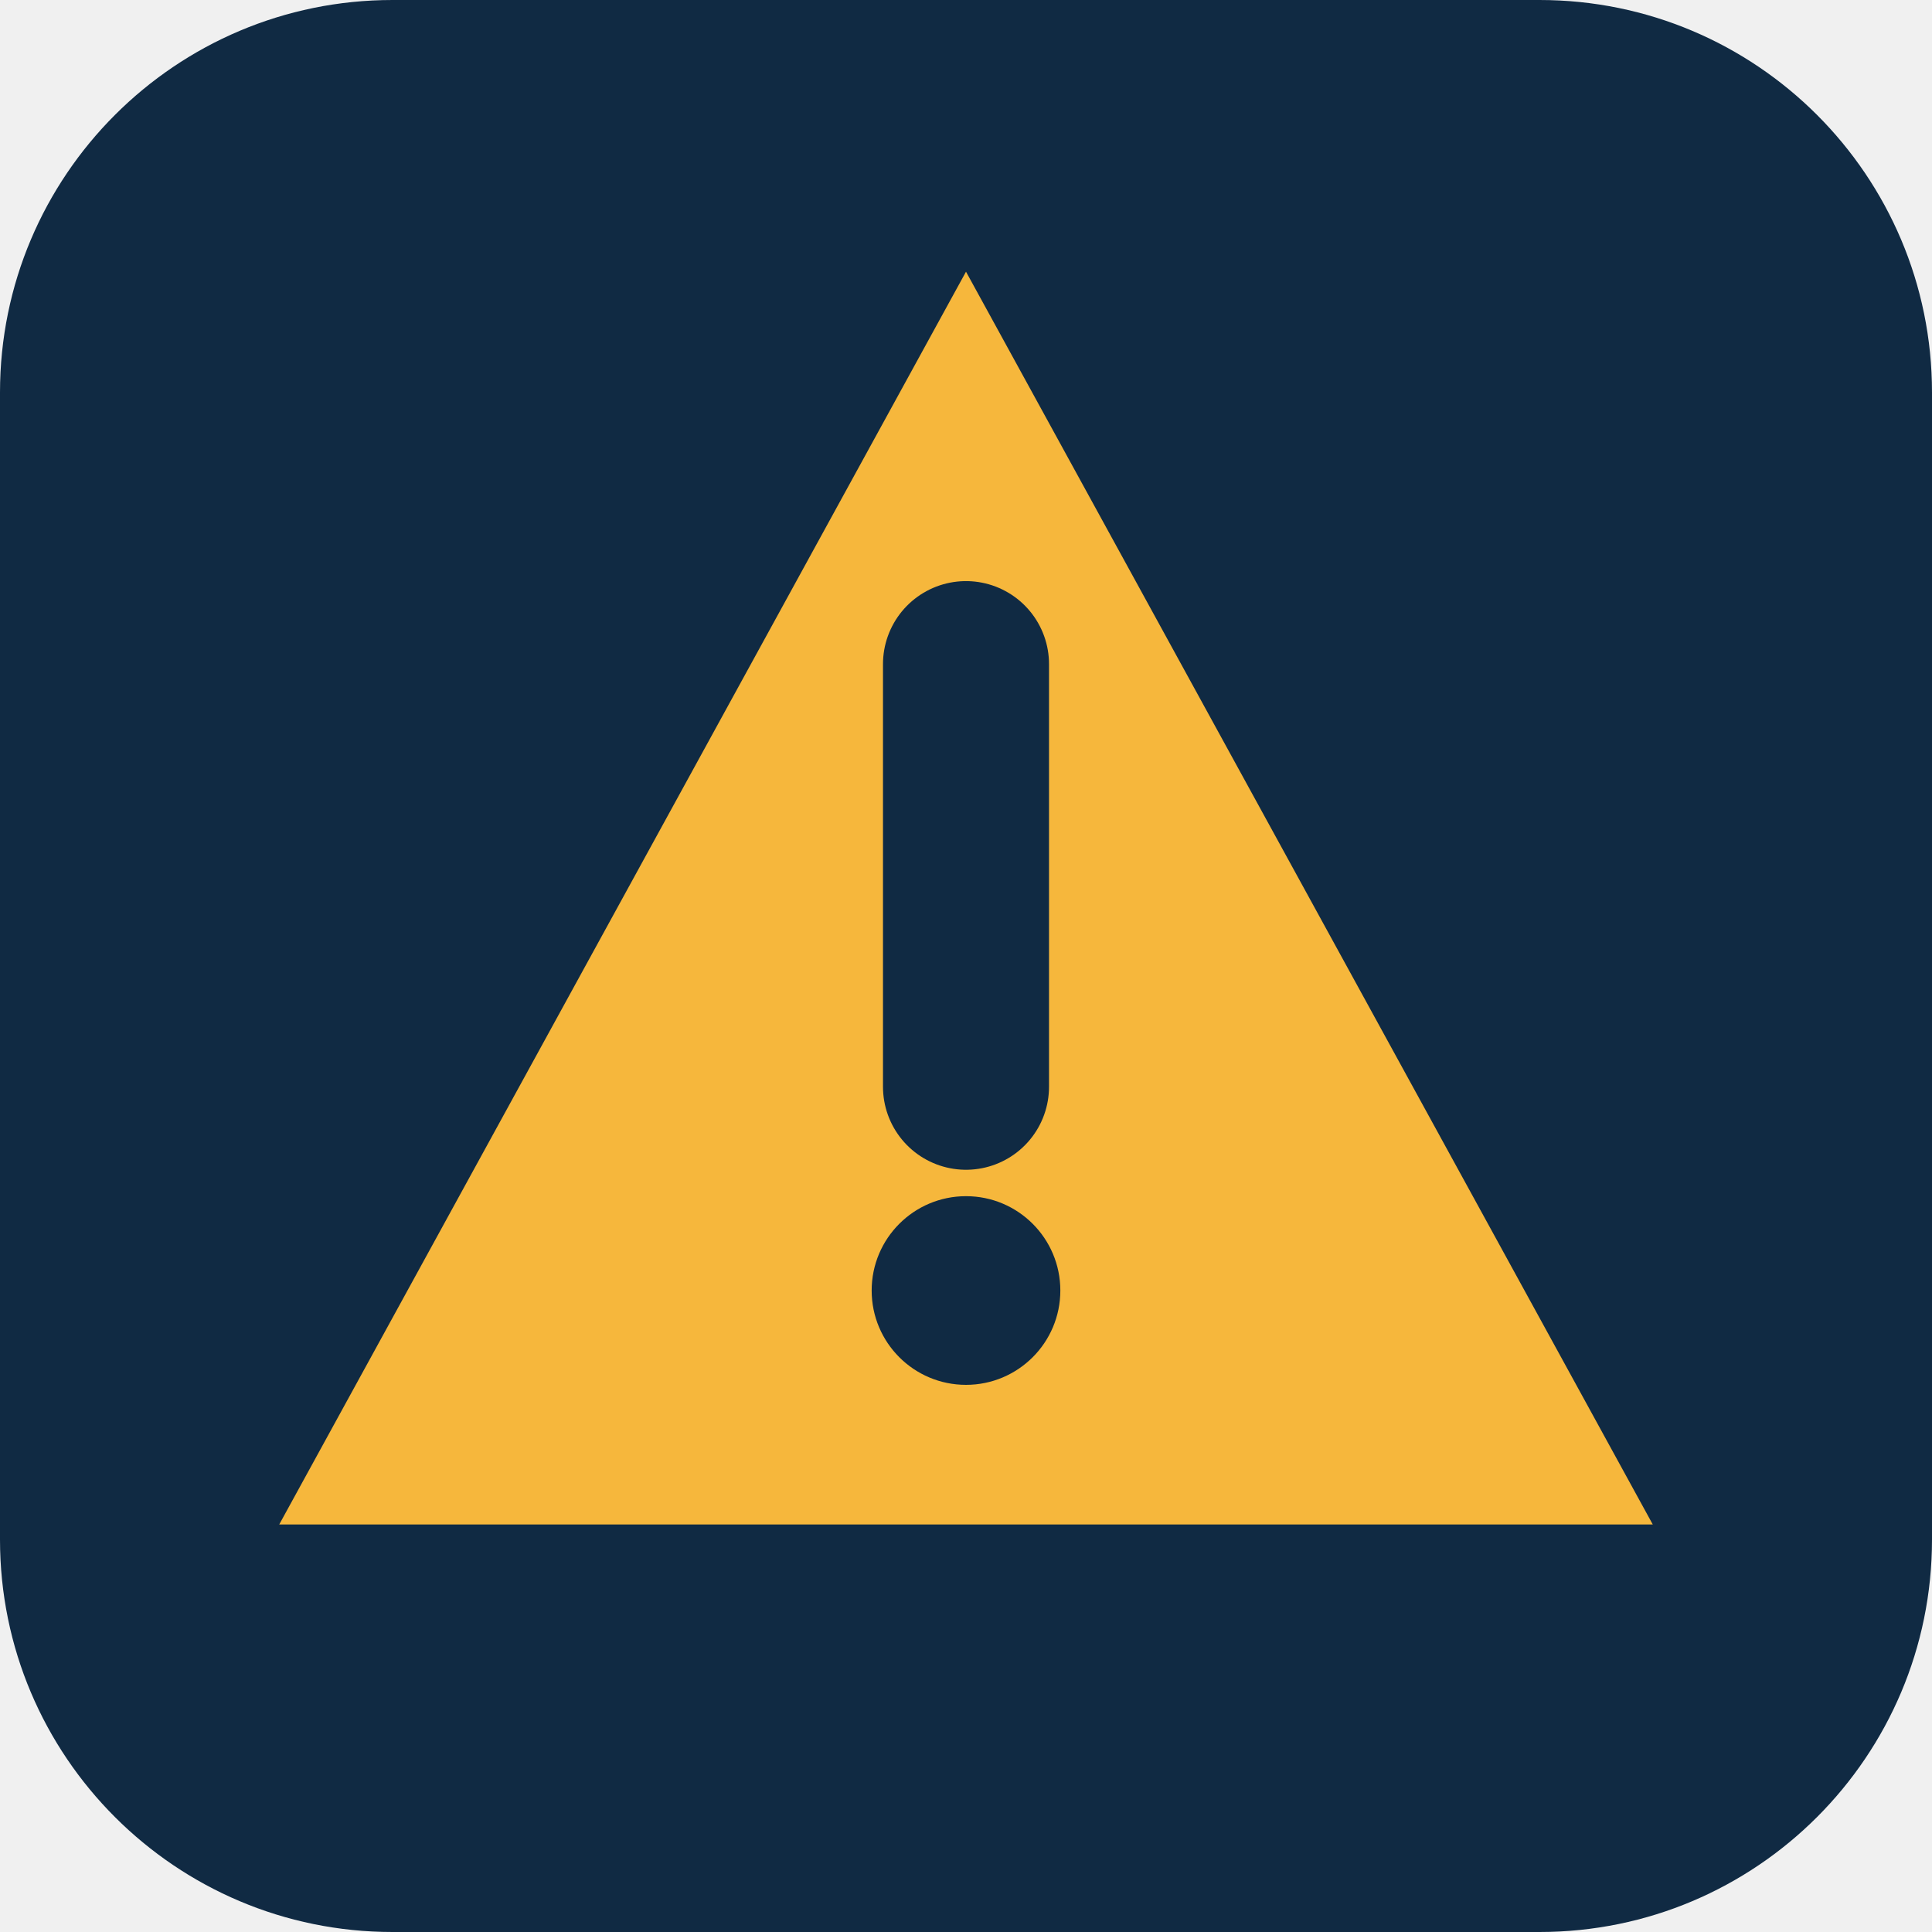
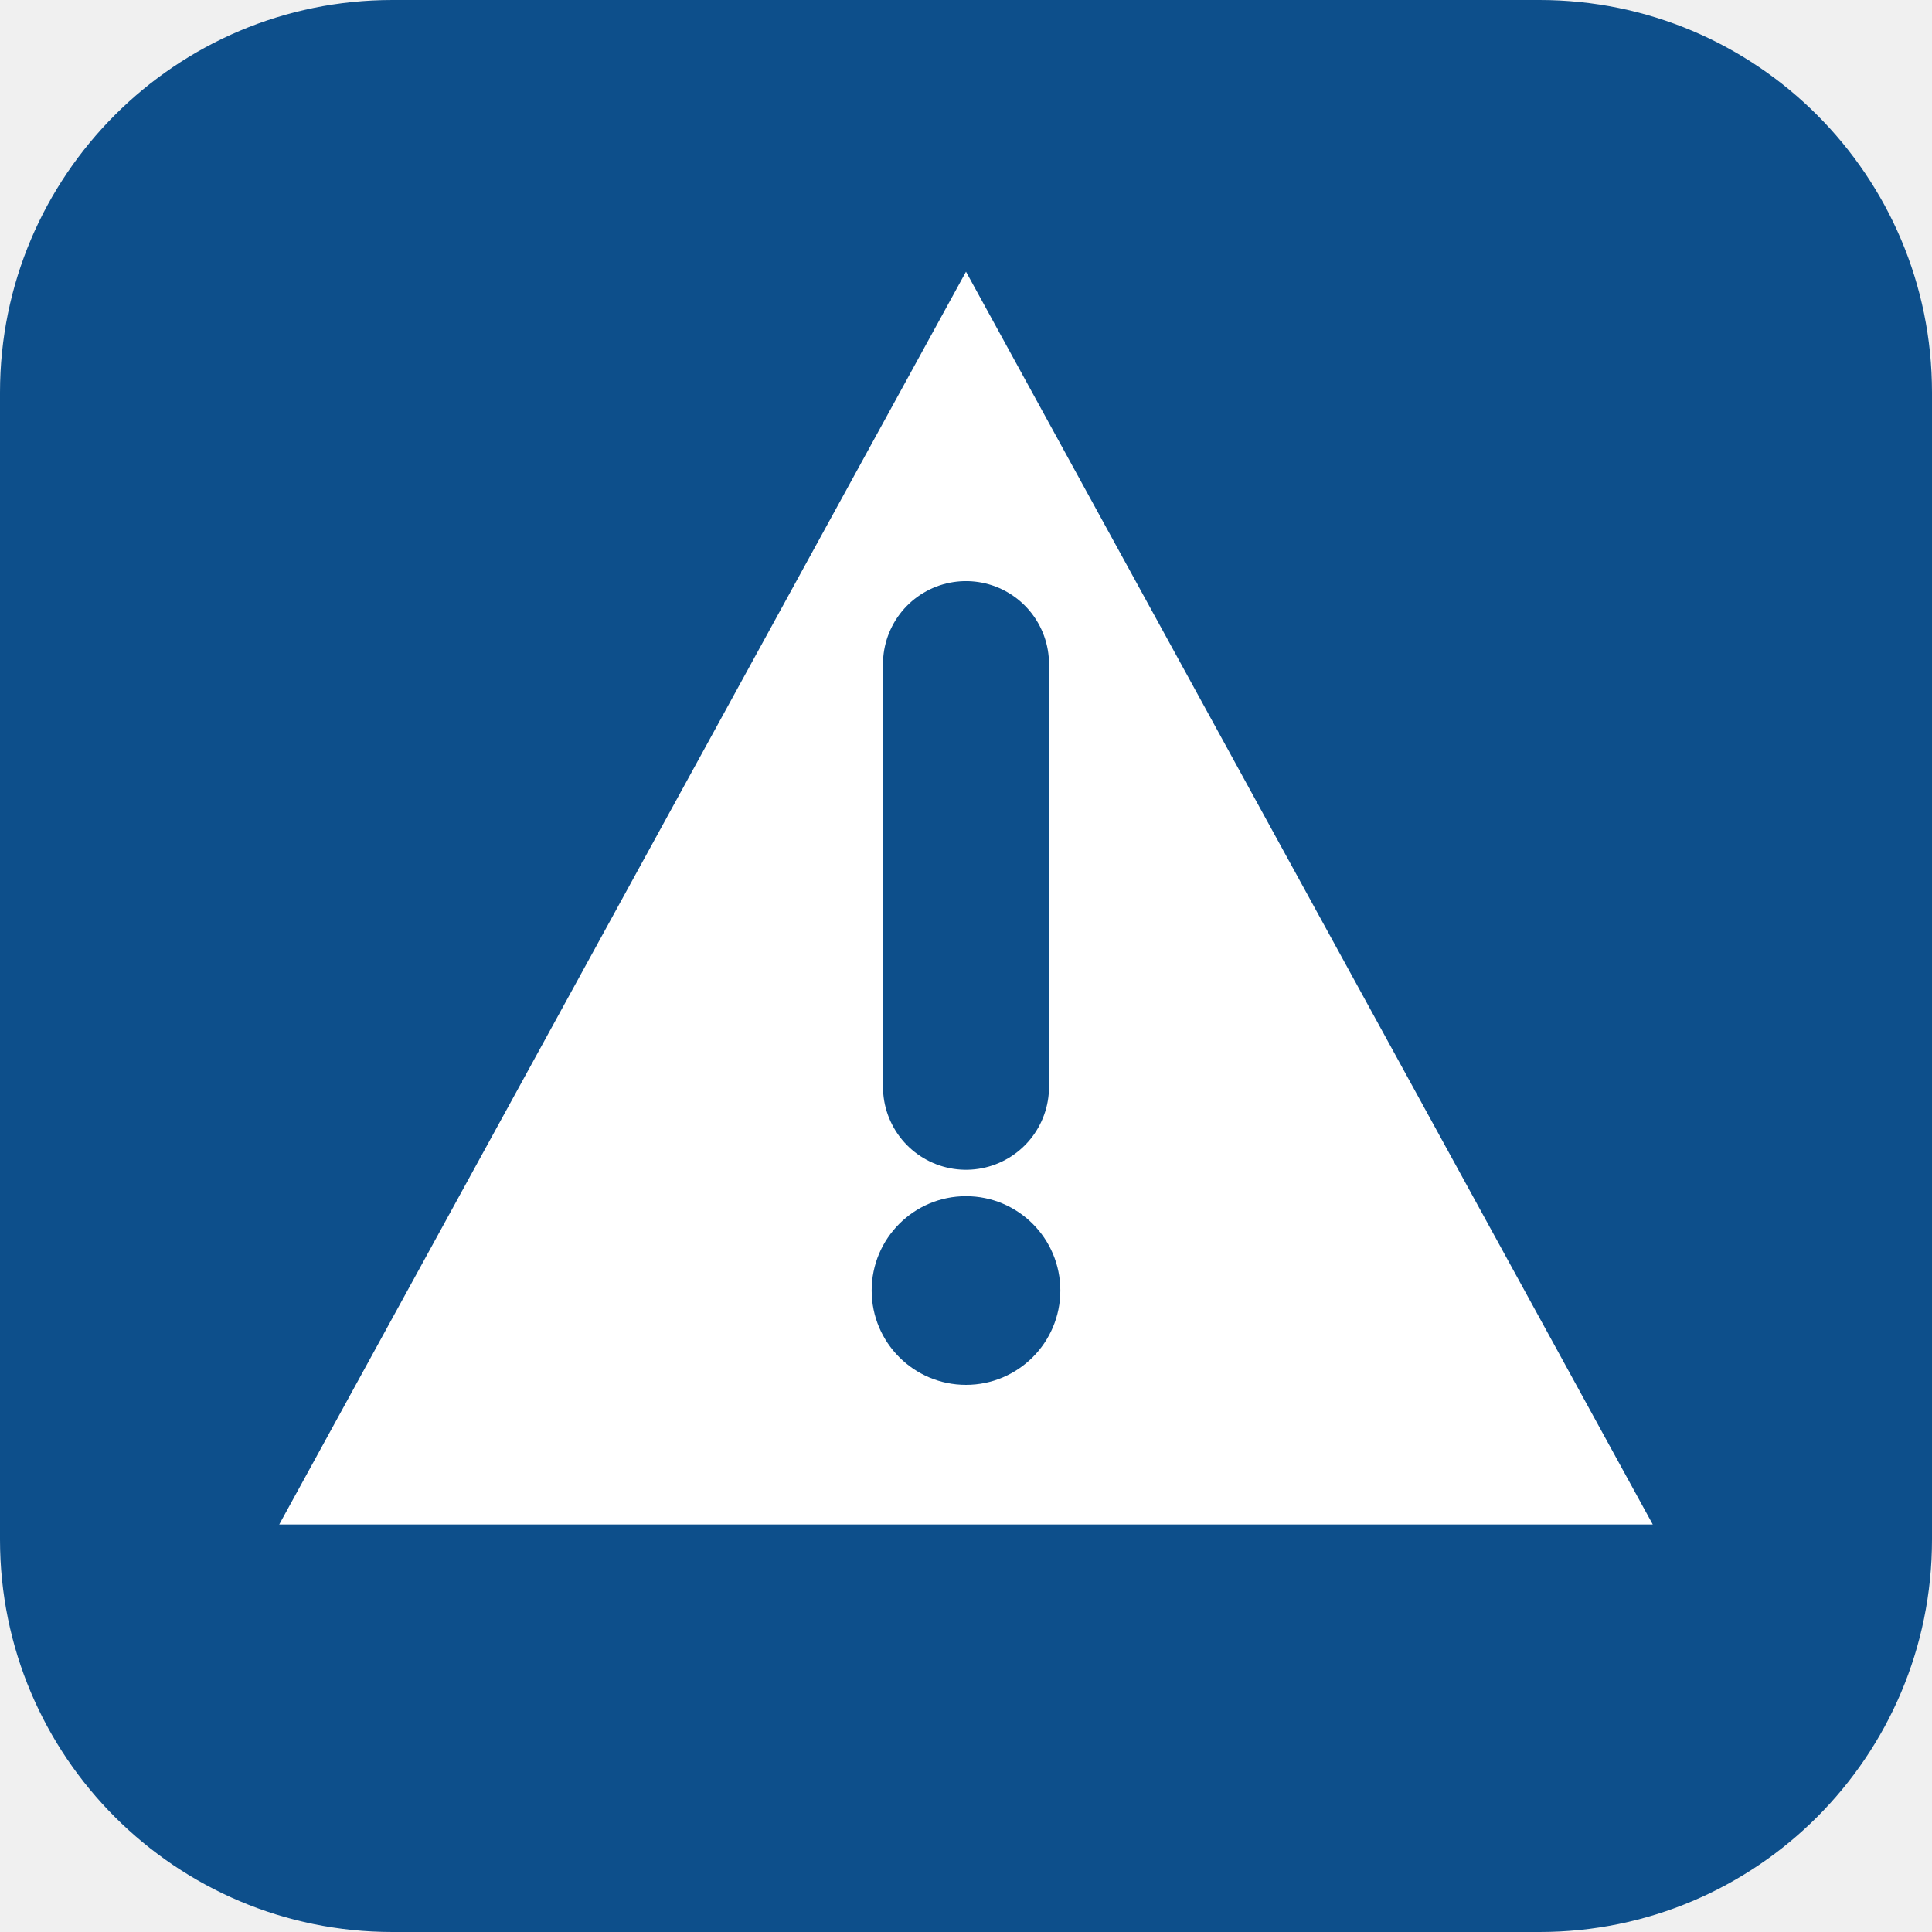
<svg xmlns="http://www.w3.org/2000/svg" viewBox="0 0 512 512" role="img" aria-labelledby="title">
-   <rect width="512" height="512" rx="104" fill="#102a43" />
-   <path d="M256 72 438 404H74L256 72Z" fill="#f6b73c" />
-   <path d="M256 176v112" stroke="#102a43" stroke-width="44" stroke-linecap="round" />
-   <circle cx="256" cy="342" r="25" fill="#102a43" />
+   <rect width="512" height="512" rx="104" fill="#0d4f8b" />
+   <path d="M256 72 438 404H74L256 72Z" fill="#ffffff" />
+   <path d="M256 176v112" stroke="#0d4f8b" stroke-width="44" stroke-linecap="round" />
+   <circle cx="256" cy="342" r="25" fill="#0d4f8b" />
</svg>
